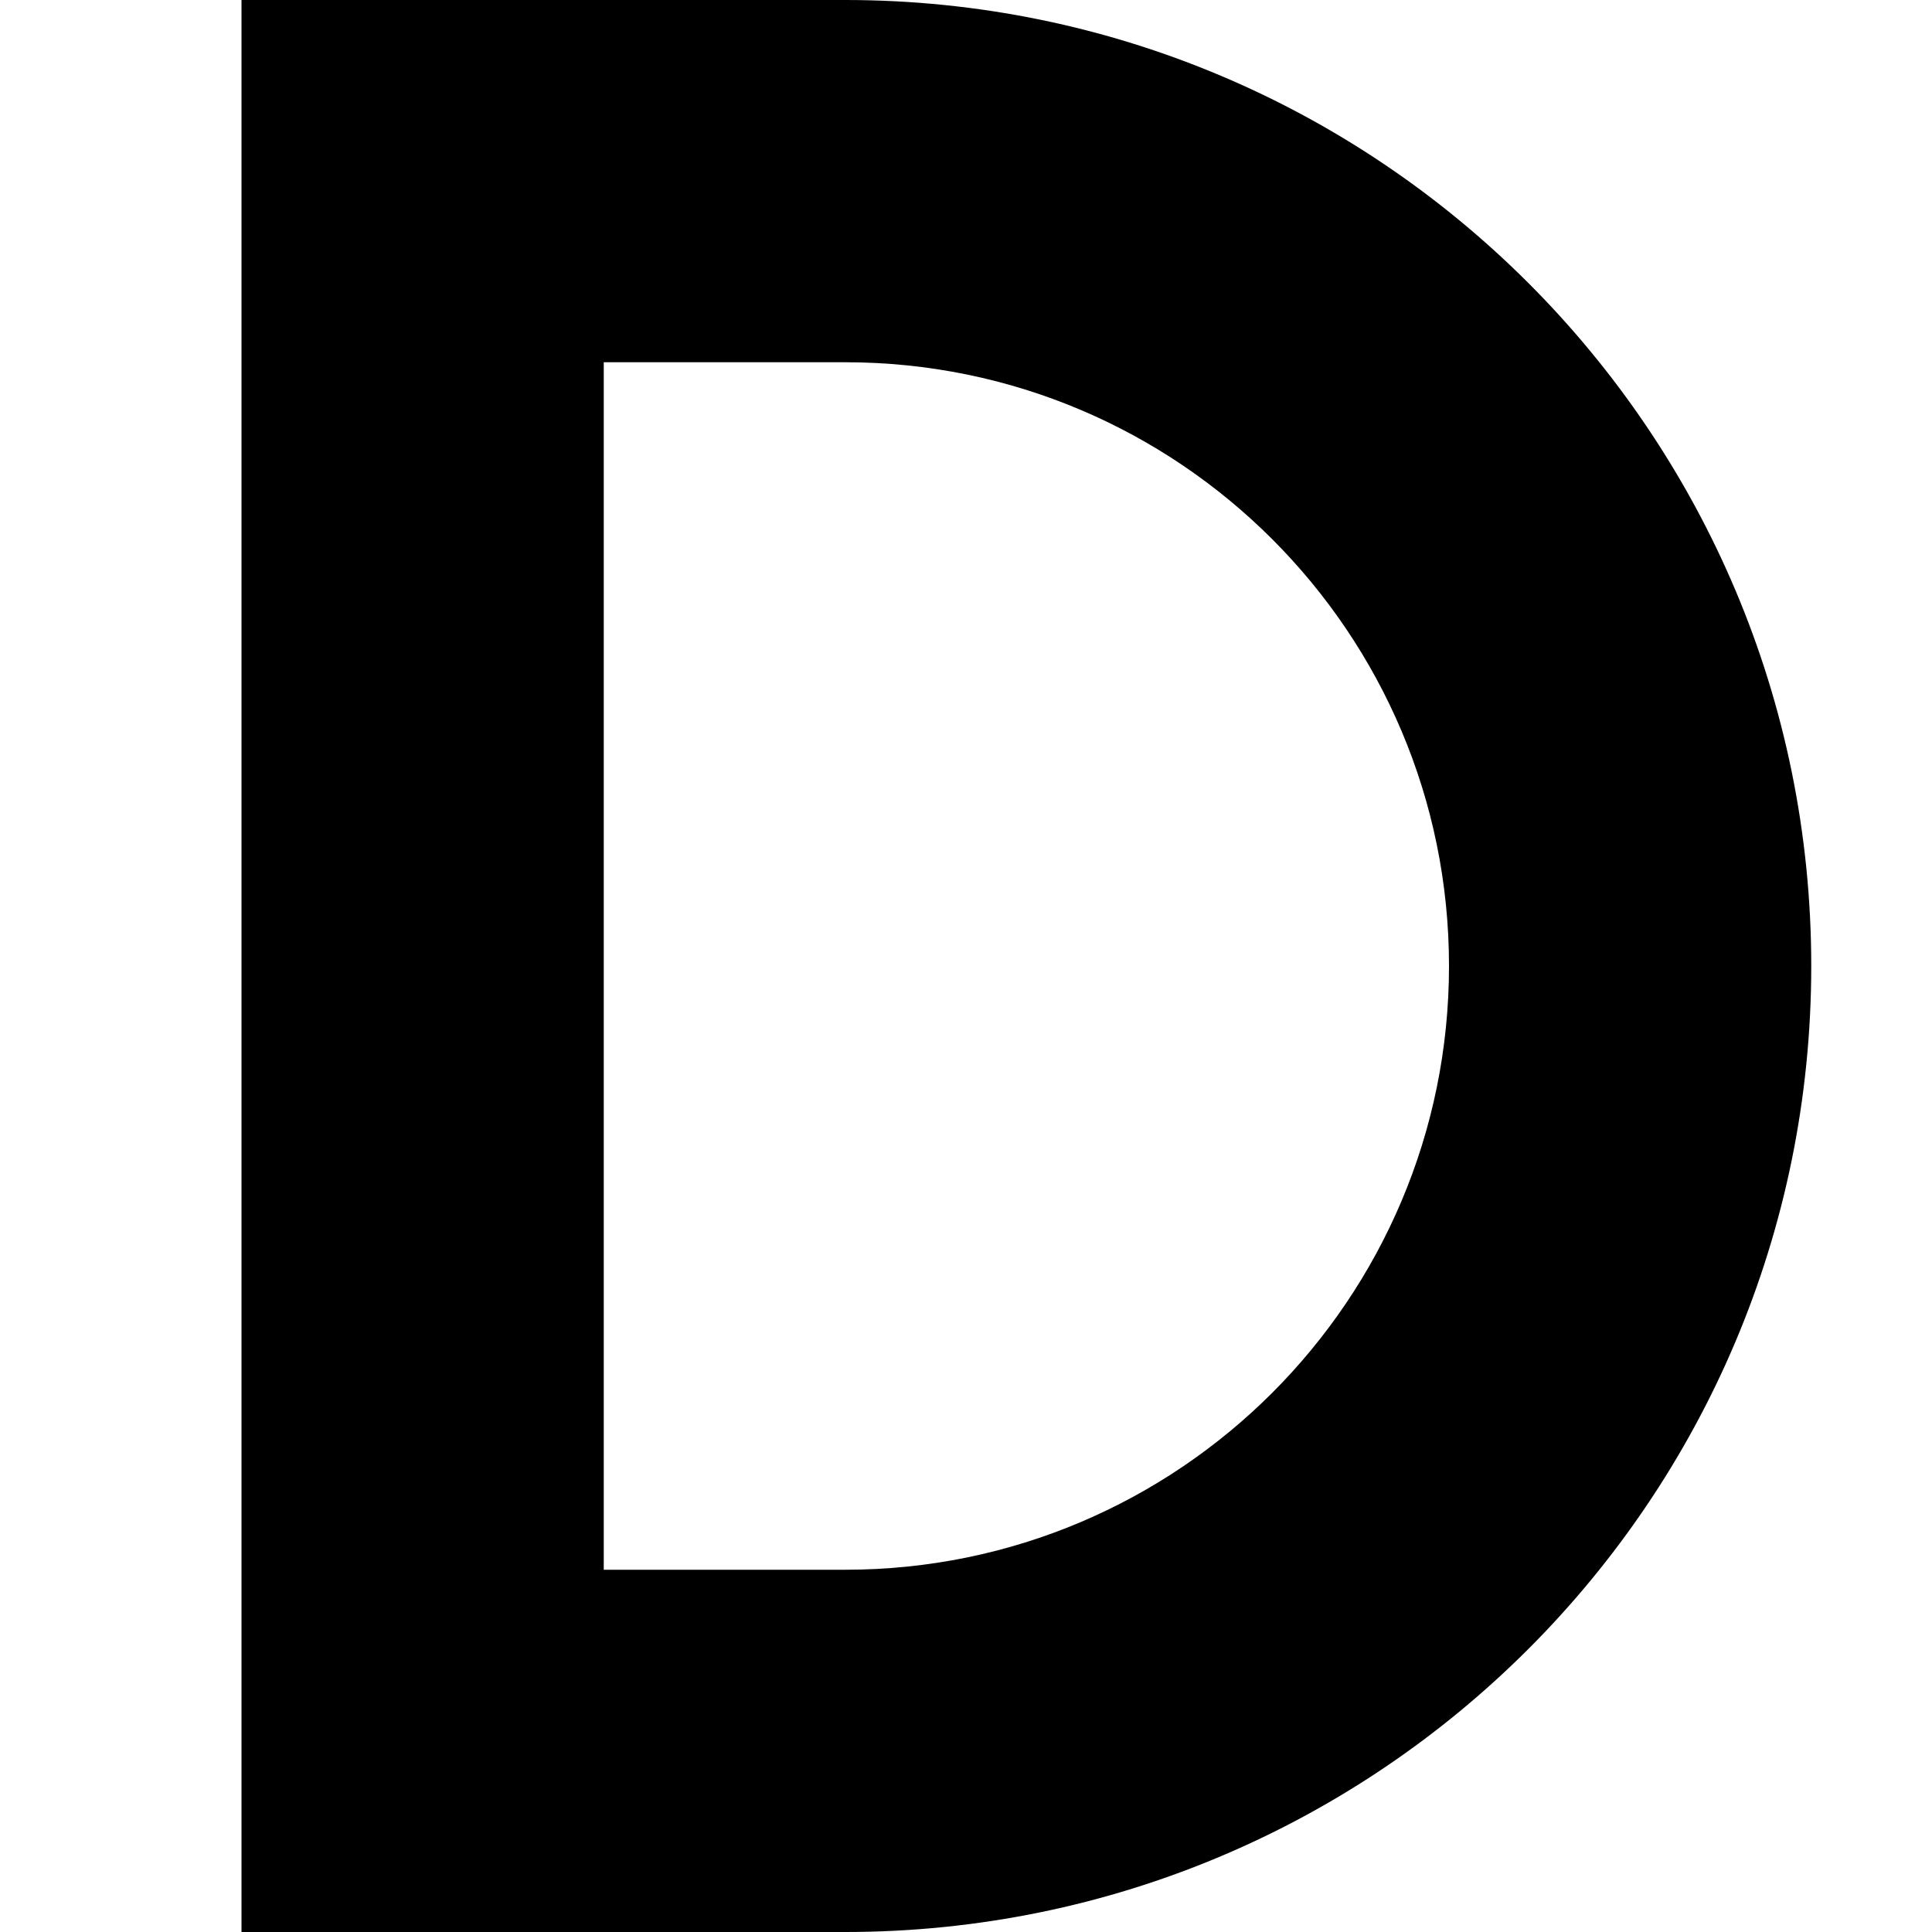
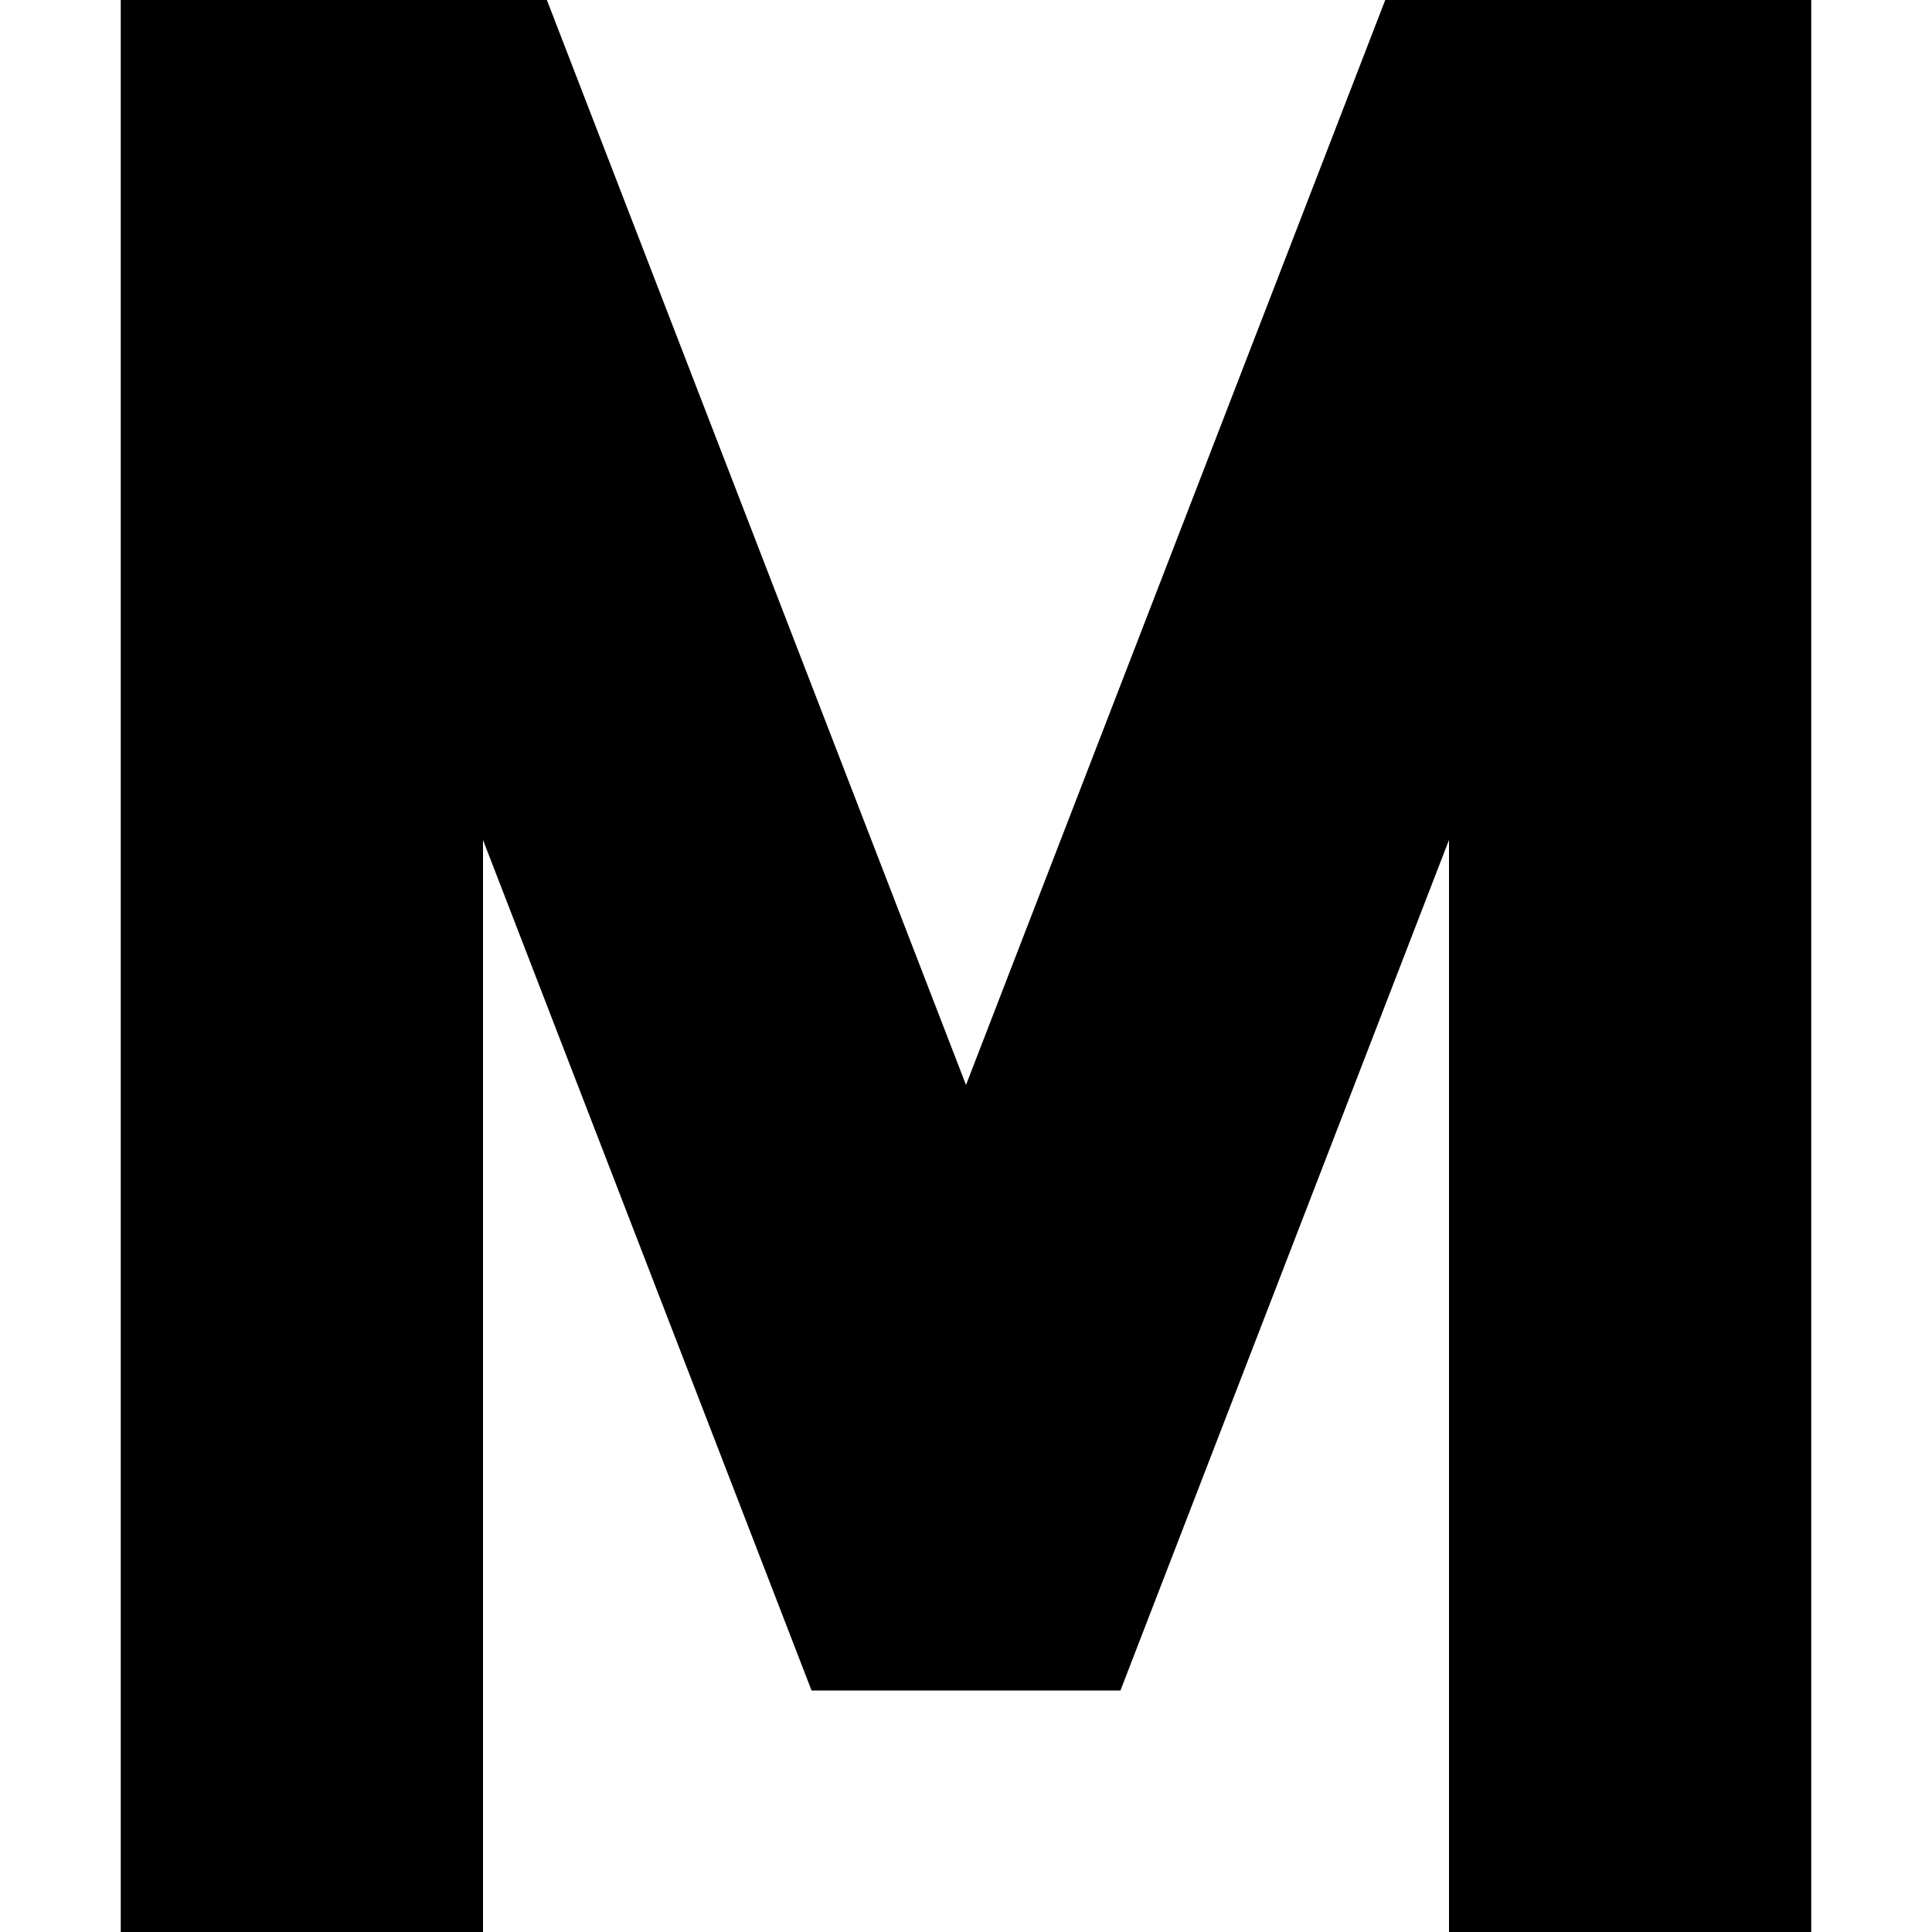
<svg xmlns="http://www.w3.org/2000/svg" width="800px" height="800px" viewBox="0 0 16 16" fill="none">
-   <path fill-rule="evenodd" clip-rule="evenodd" d="M2 0H7C11.418 0 15 3.582 15 8C15 12.418 11.418 16 7 16H2V0ZM5 3V13H7C9.761 13 12 10.761 12 8C12 5.239 9.761 3 7 3H5Z" fill="#000000" />
+   <path d="M1 0H4.529L8 8.985L11.472 0H15V16H12V6.956L9.279 14H6.721L4 6.956V16H1V0Z" fill="#000000" />
</svg>
